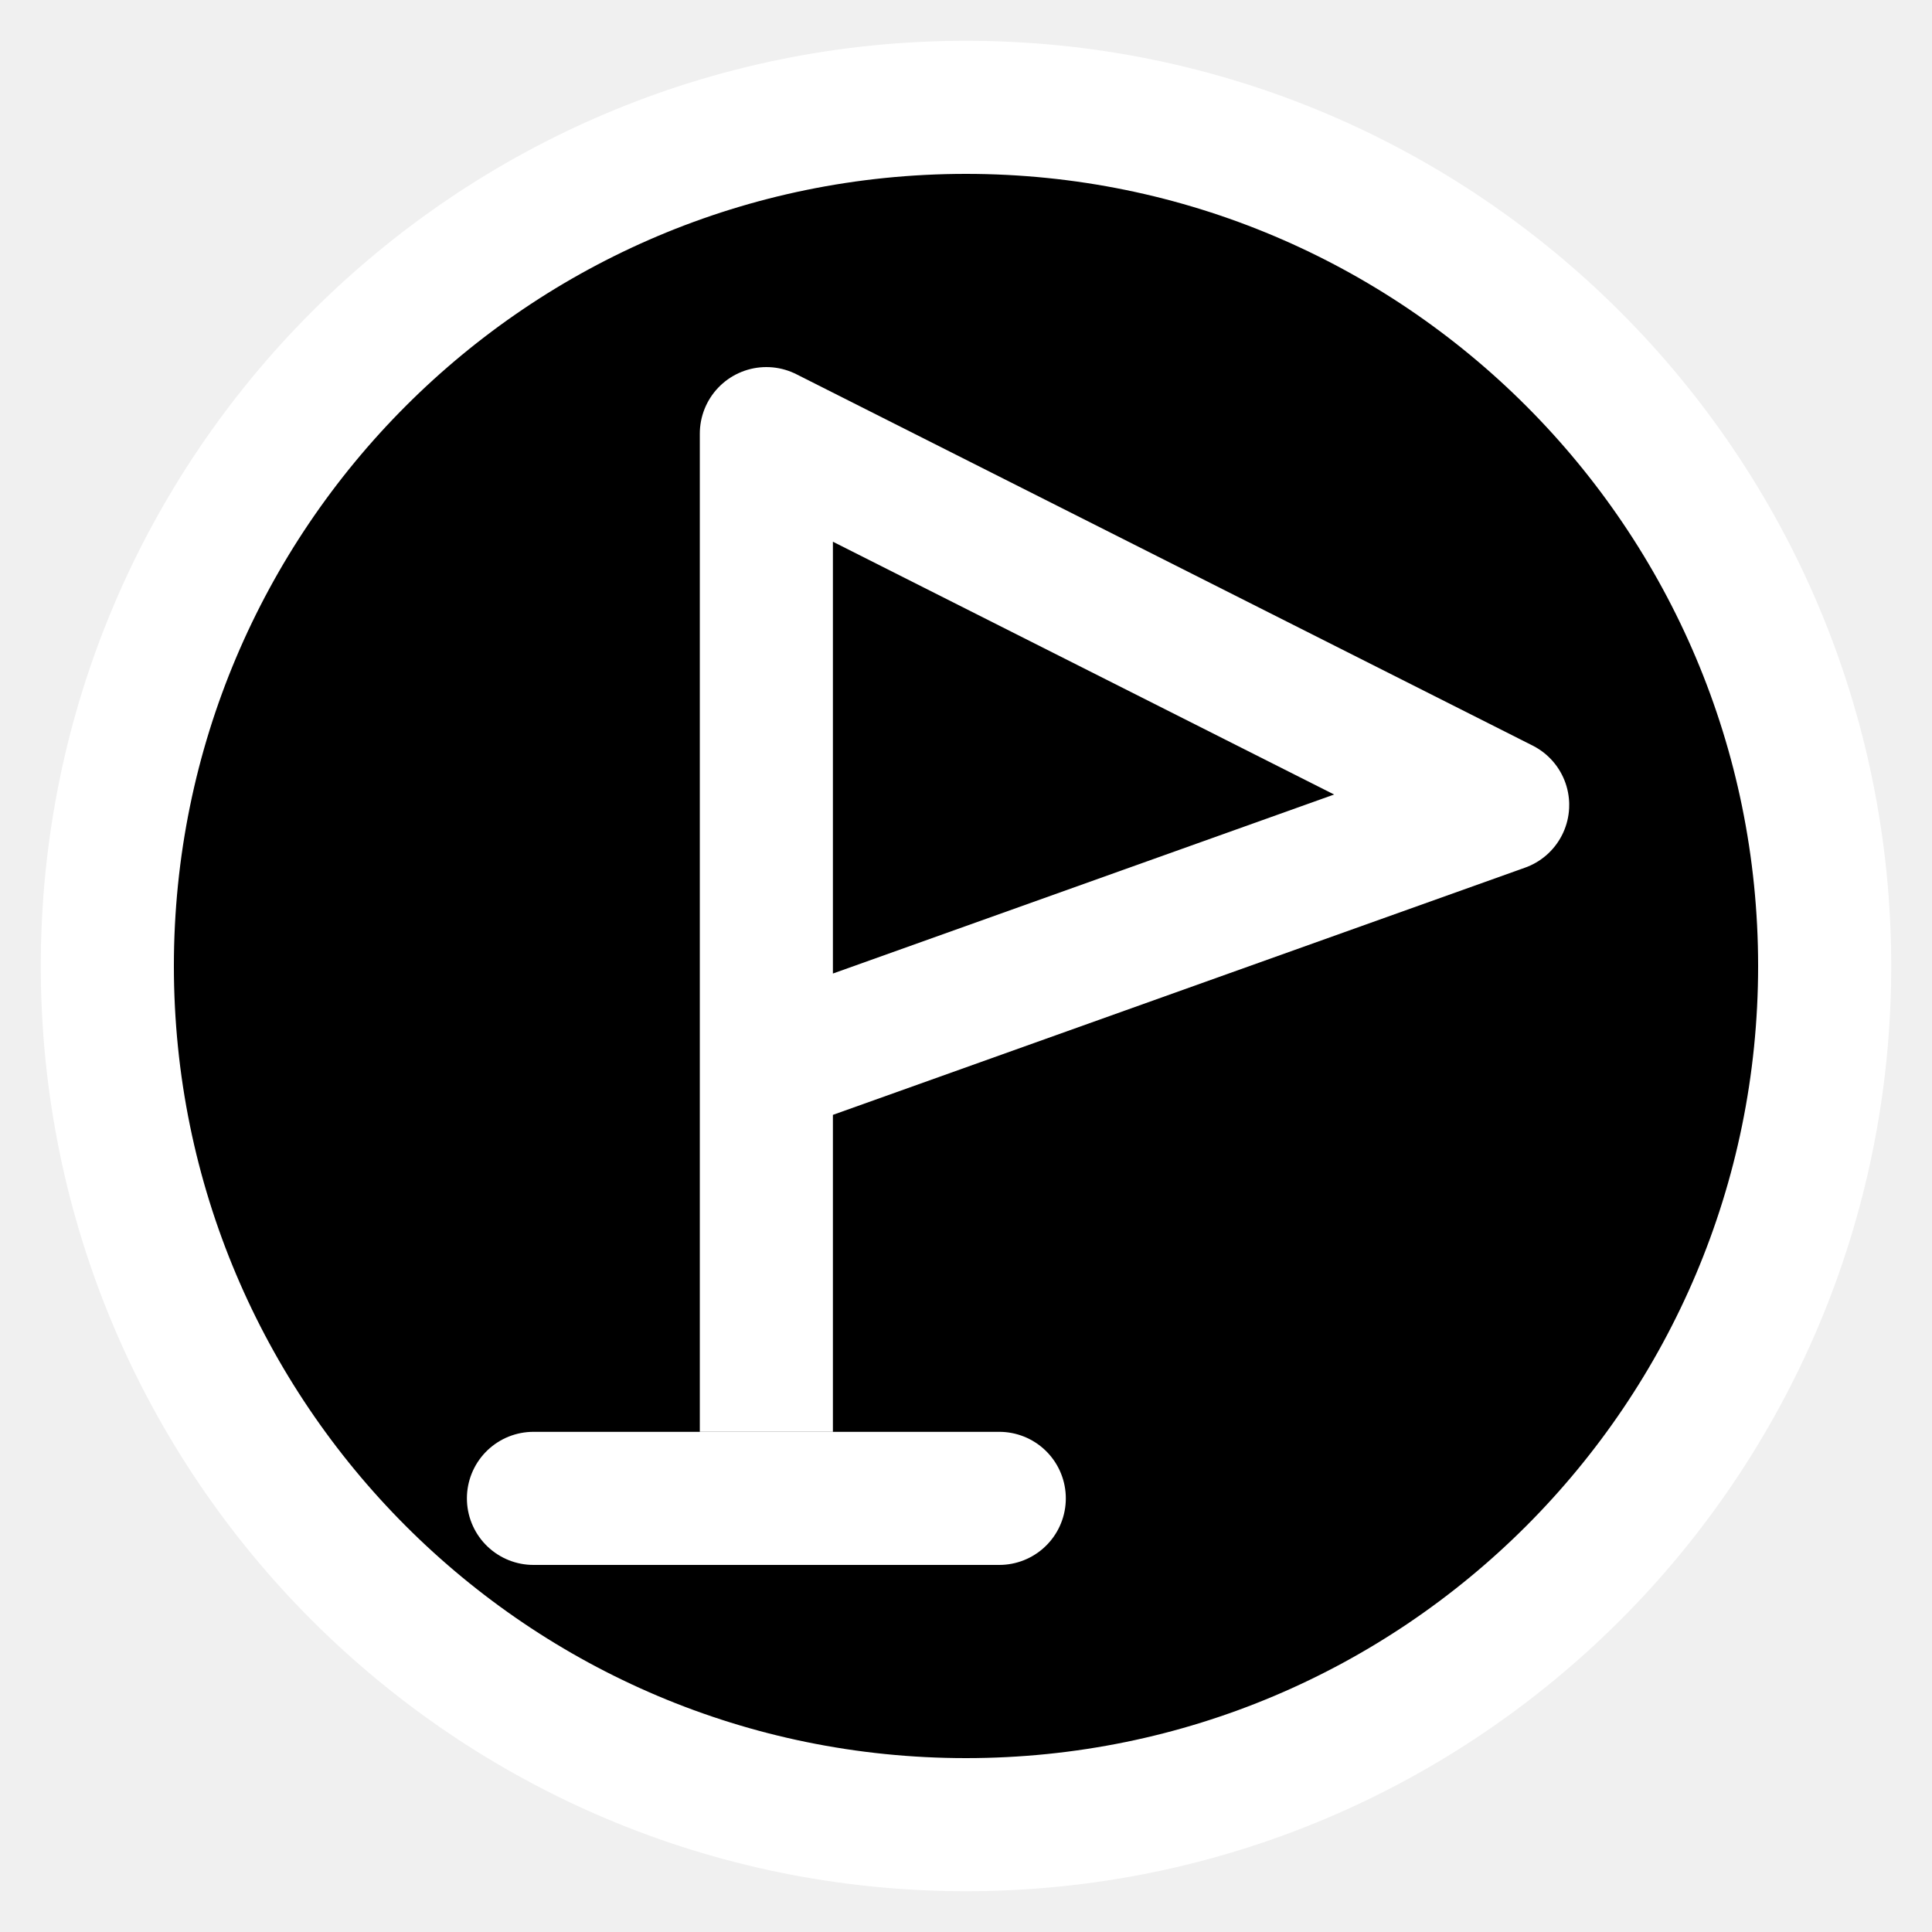
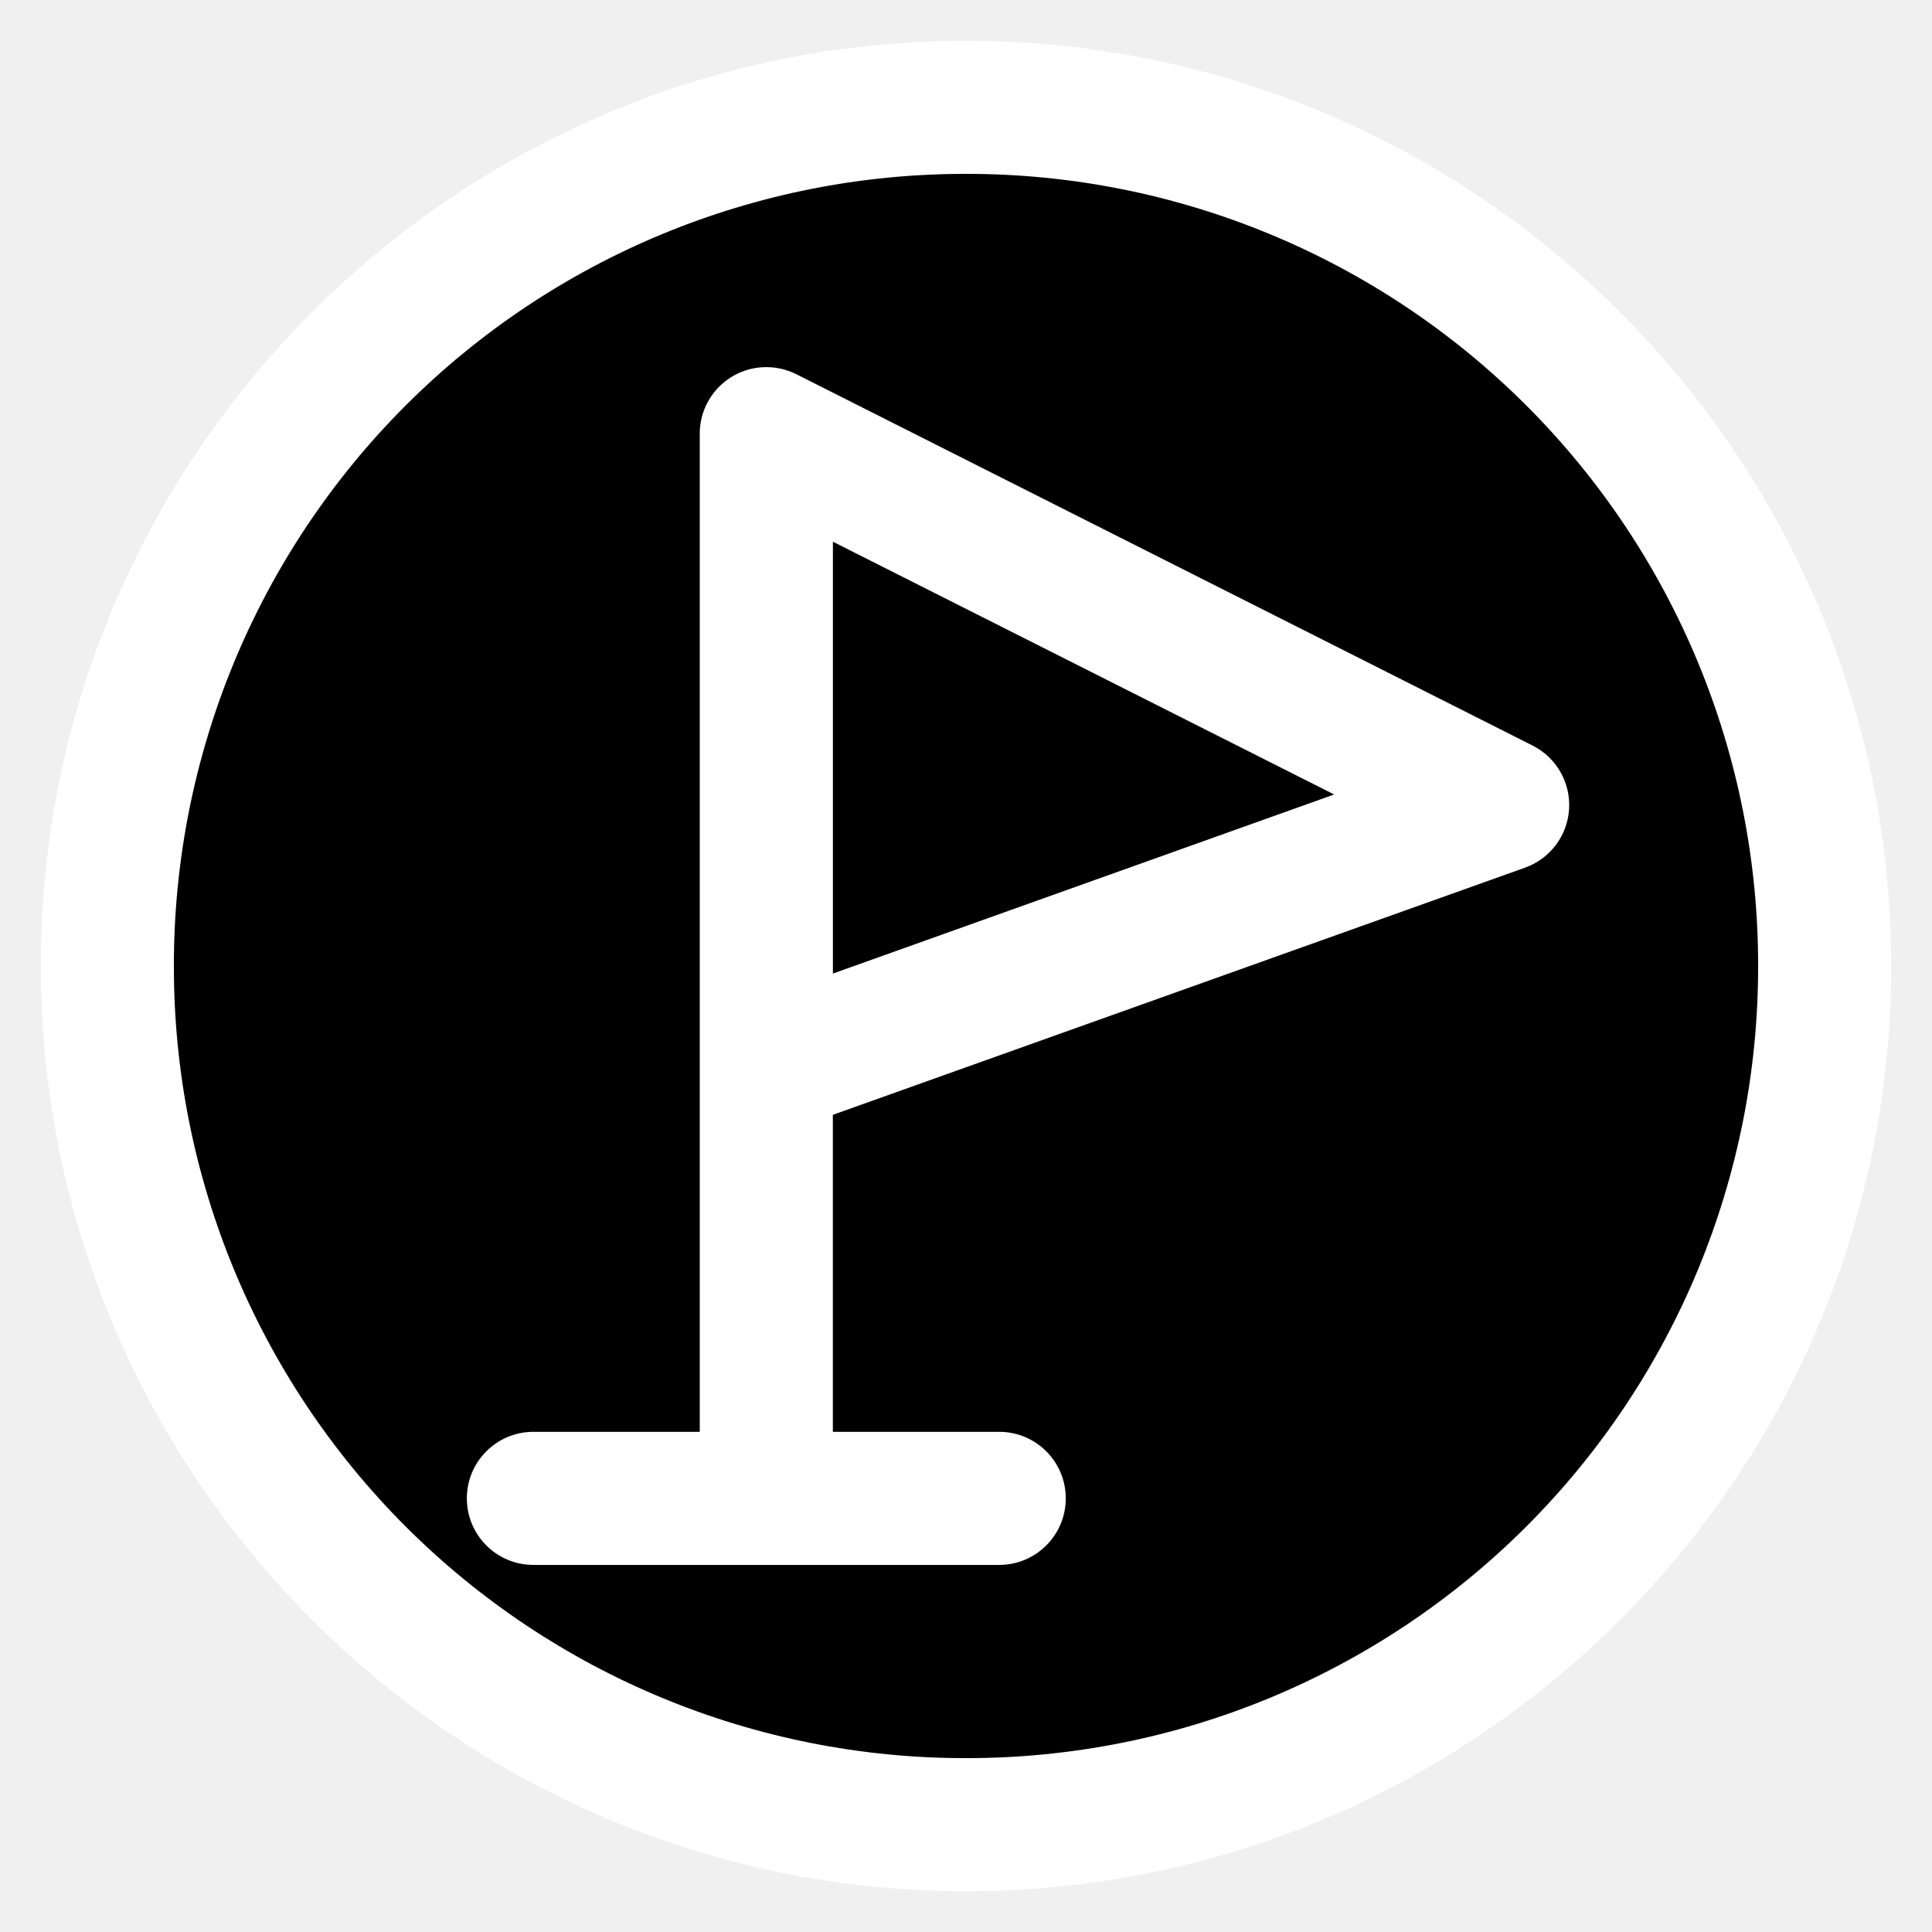
- <svg xmlns="http://www.w3.org/2000/svg" id="Layer_1" data-name="Layer 1" width="36" height="36" viewBox="0 0 36 36" version="1.1">
-   <defs id="defs8" />
-   <circle style="fill:#000000;fill-opacity:1;stroke:#ffffff;stroke-width:2.48;stroke-linecap:round;stroke-linejoin:round;stroke-miterlimit:4;stroke-dasharray:none;stroke-opacity:1" id="path837" cy="18" cx="18" r="16" />
-   <g id="g841" transform="matrix(0.62,0,0,0.62,4.98,6.84)">
-     <path style="fill:none;fill-rule:evenodd;stroke:#ffffff;stroke-width:4;stroke-linecap:butt;stroke-linejoin:round;stroke-miterlimit:4;stroke-dasharray:none;stroke-opacity:1" d="M 15,32 V 2 l 22.129,11.161 c 0.107,5.612 0.107,5.612 0,0 l -22.581,8.065" id="path857" />
-     <path style="fill:none;fill-rule:evenodd;stroke:#ffffff;stroke-width:4;stroke-linecap:round;stroke-linejoin:miter;stroke-miterlimit:4;stroke-dasharray:none;stroke-opacity:1" d="M 8,34 H 22" id="path859" />
-   </g>
+ <svg xmlns="http://www.w3.org/2000/svg" data-name="Layer 1" width="36" height="36">
+   <path style="color:#000;fill:#000;stroke-width:2.48;stroke-linecap:round;stroke-linejoin:round;-inkscape-stroke:none" d="M34 18a16 16 0 0 1-16 16A16 16 0 0 1 2 18 16 16 0 0 1 18 2a16 16 0 0 1 16 16Z" />
+   <path style="color:#000;fill:#fff;stroke-linecap:round;stroke-linejoin:round;-inkscape-stroke:none" d="M18 .76C8.493.76.76 8.493.76 18c0 9.507 7.733 17.24 17.24 17.24 9.507 0 17.24-7.733 17.24-17.24C35.24 8.493 27.507.76 18 .76Zm0 2.48A14.74 14.74 0 0 1 32.76 18 14.74 14.74 0 0 1 18 32.76 14.74 14.74 0 0 1 3.24 18 14.74 14.74 0 0 1 18 3.24Z" />
+   <path style="color:#000;fill:#fff;fill-rule:evenodd;stroke-width:.62;stroke-linejoin:round;-inkscape-stroke:none" d="M14.227 6.842a1.24 1.24 0 0 0-1.188 1.238v18.6h-3.1a1.24 1.24 0 0 0-1.24 1.24 1.24 1.24 0 0 0 1.24 1.24h8.68a1.24 1.24 0 0 0 1.24-1.24 1.24 1.24 0 0 0-1.24-1.24h-3.1v-5.907l12.897-4.605a1.24 1.24 0 0 0 .143-2.275l-13.721-6.92a1.24 1.24 0 0 0-.611-.131zm1.293 3.252 9.34 4.71-9.34 3.337v-8.047z" />
</svg>
